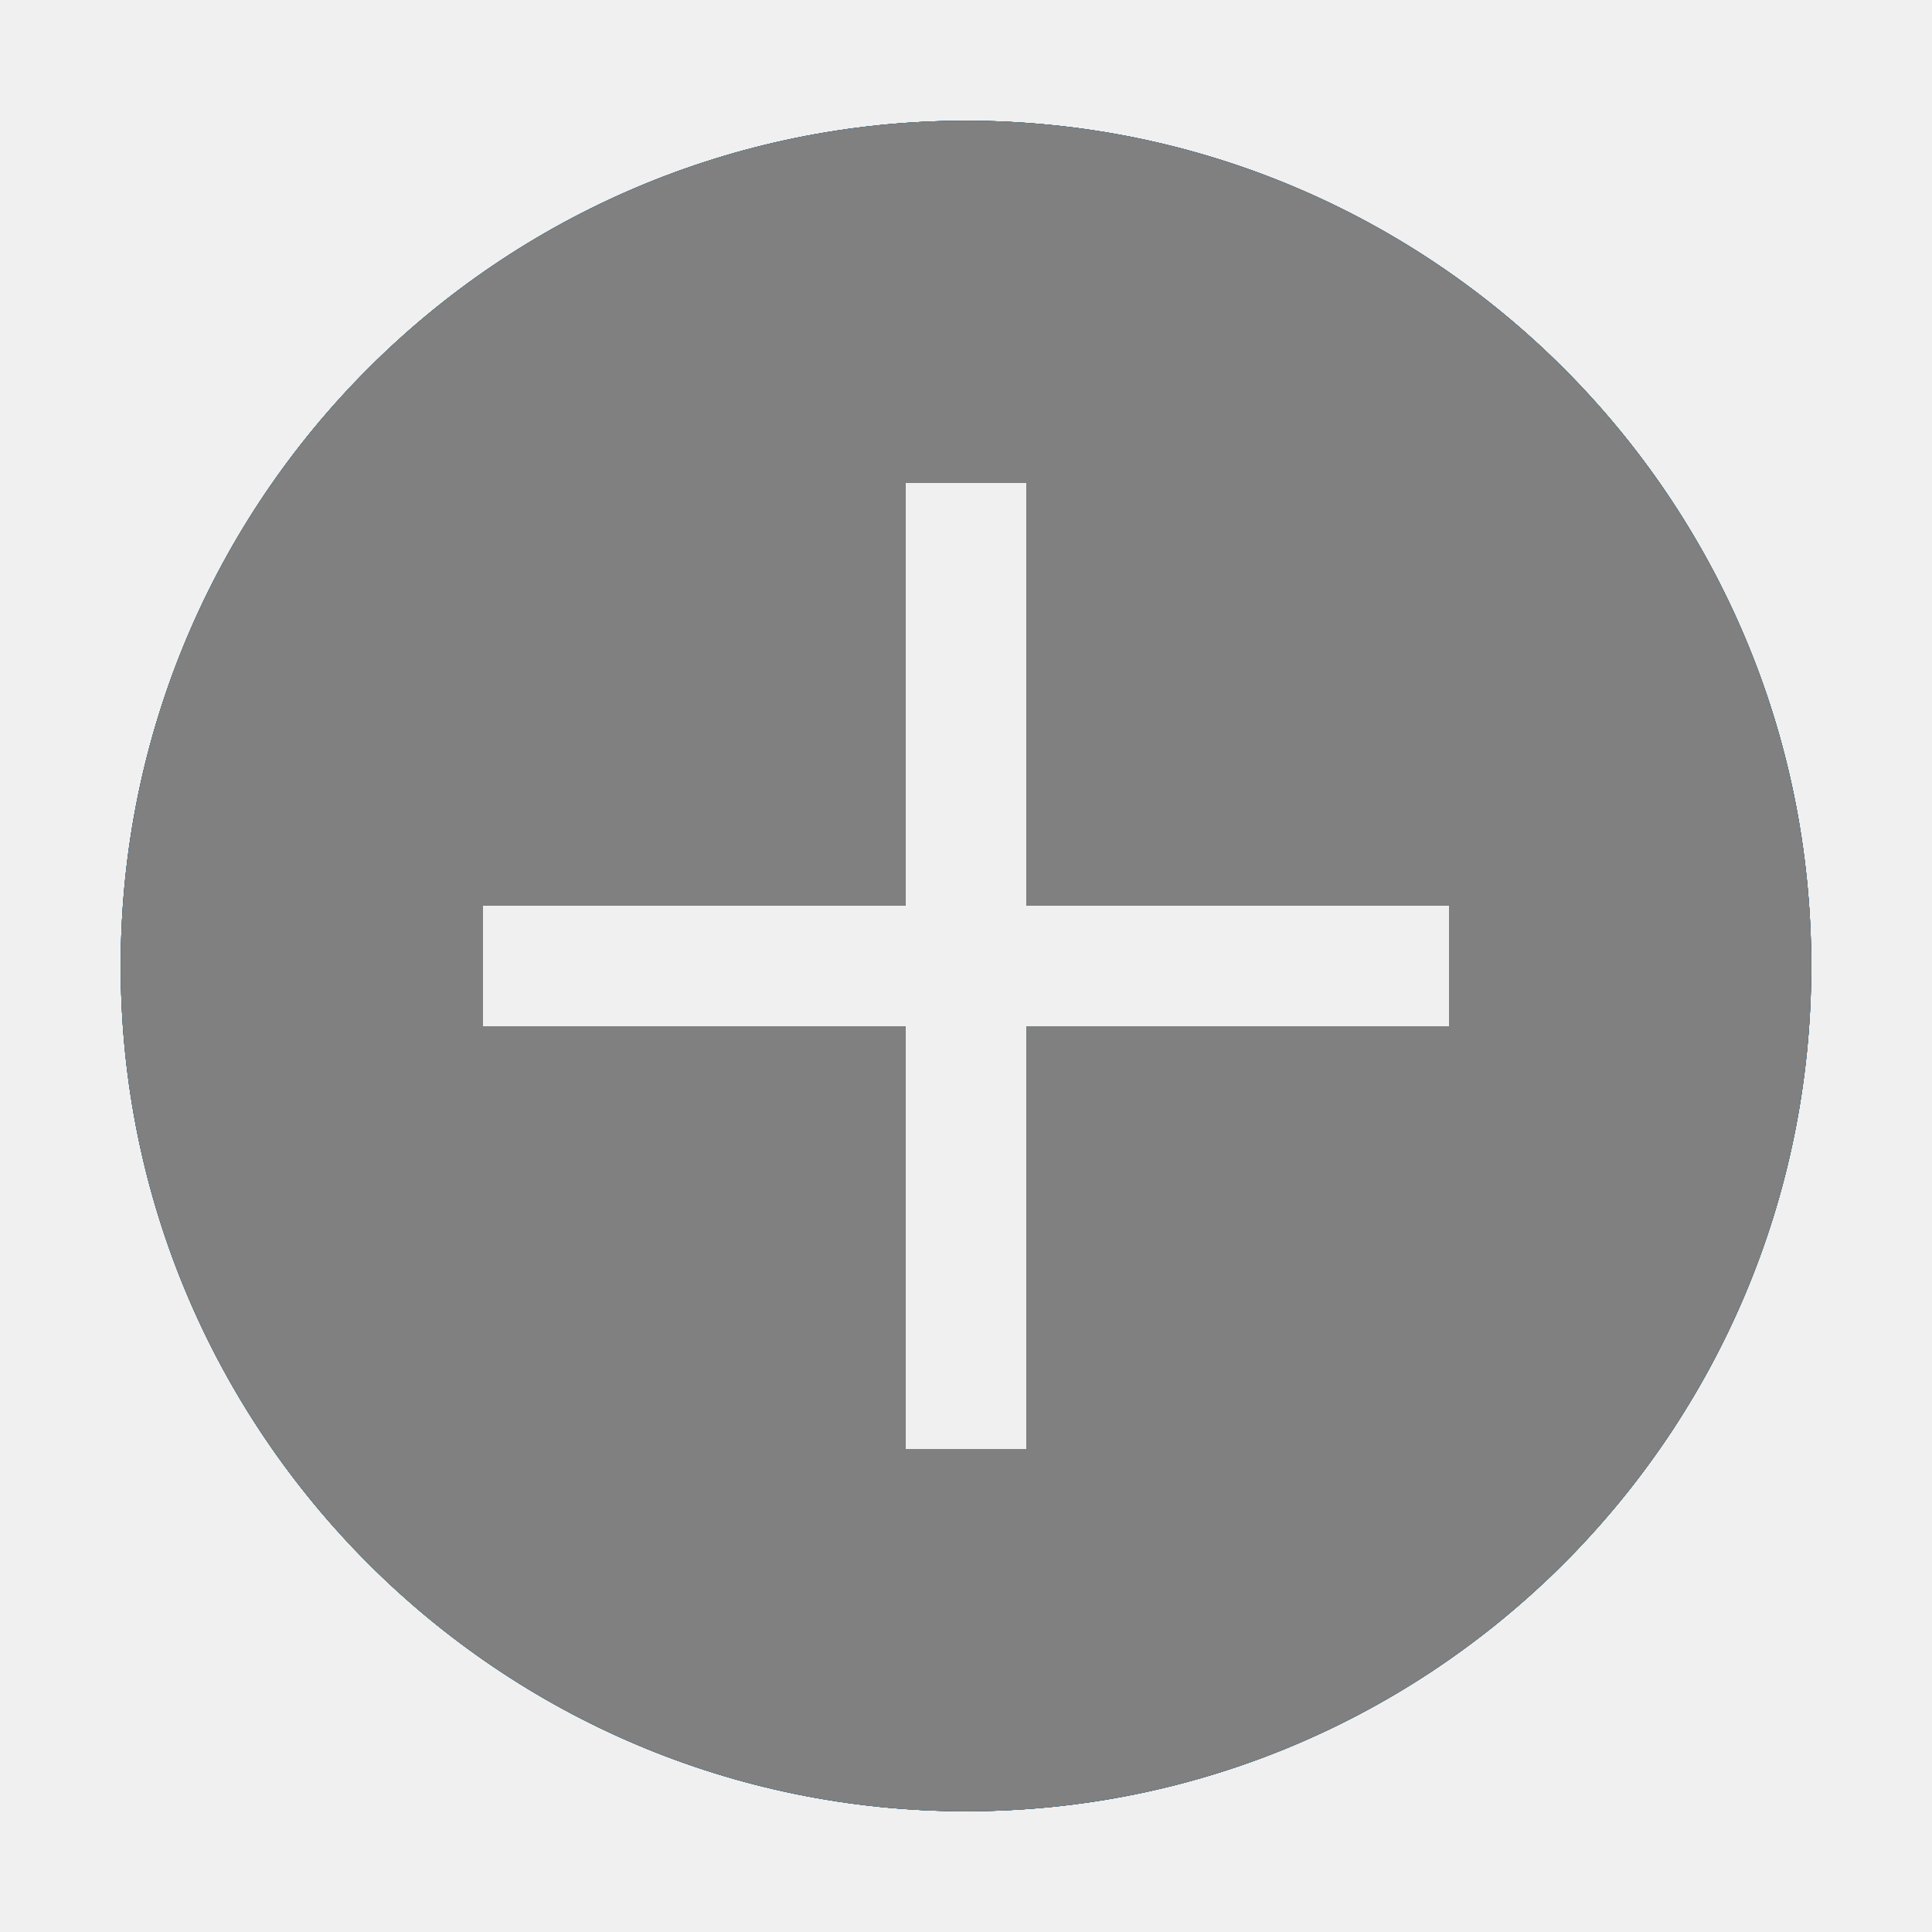
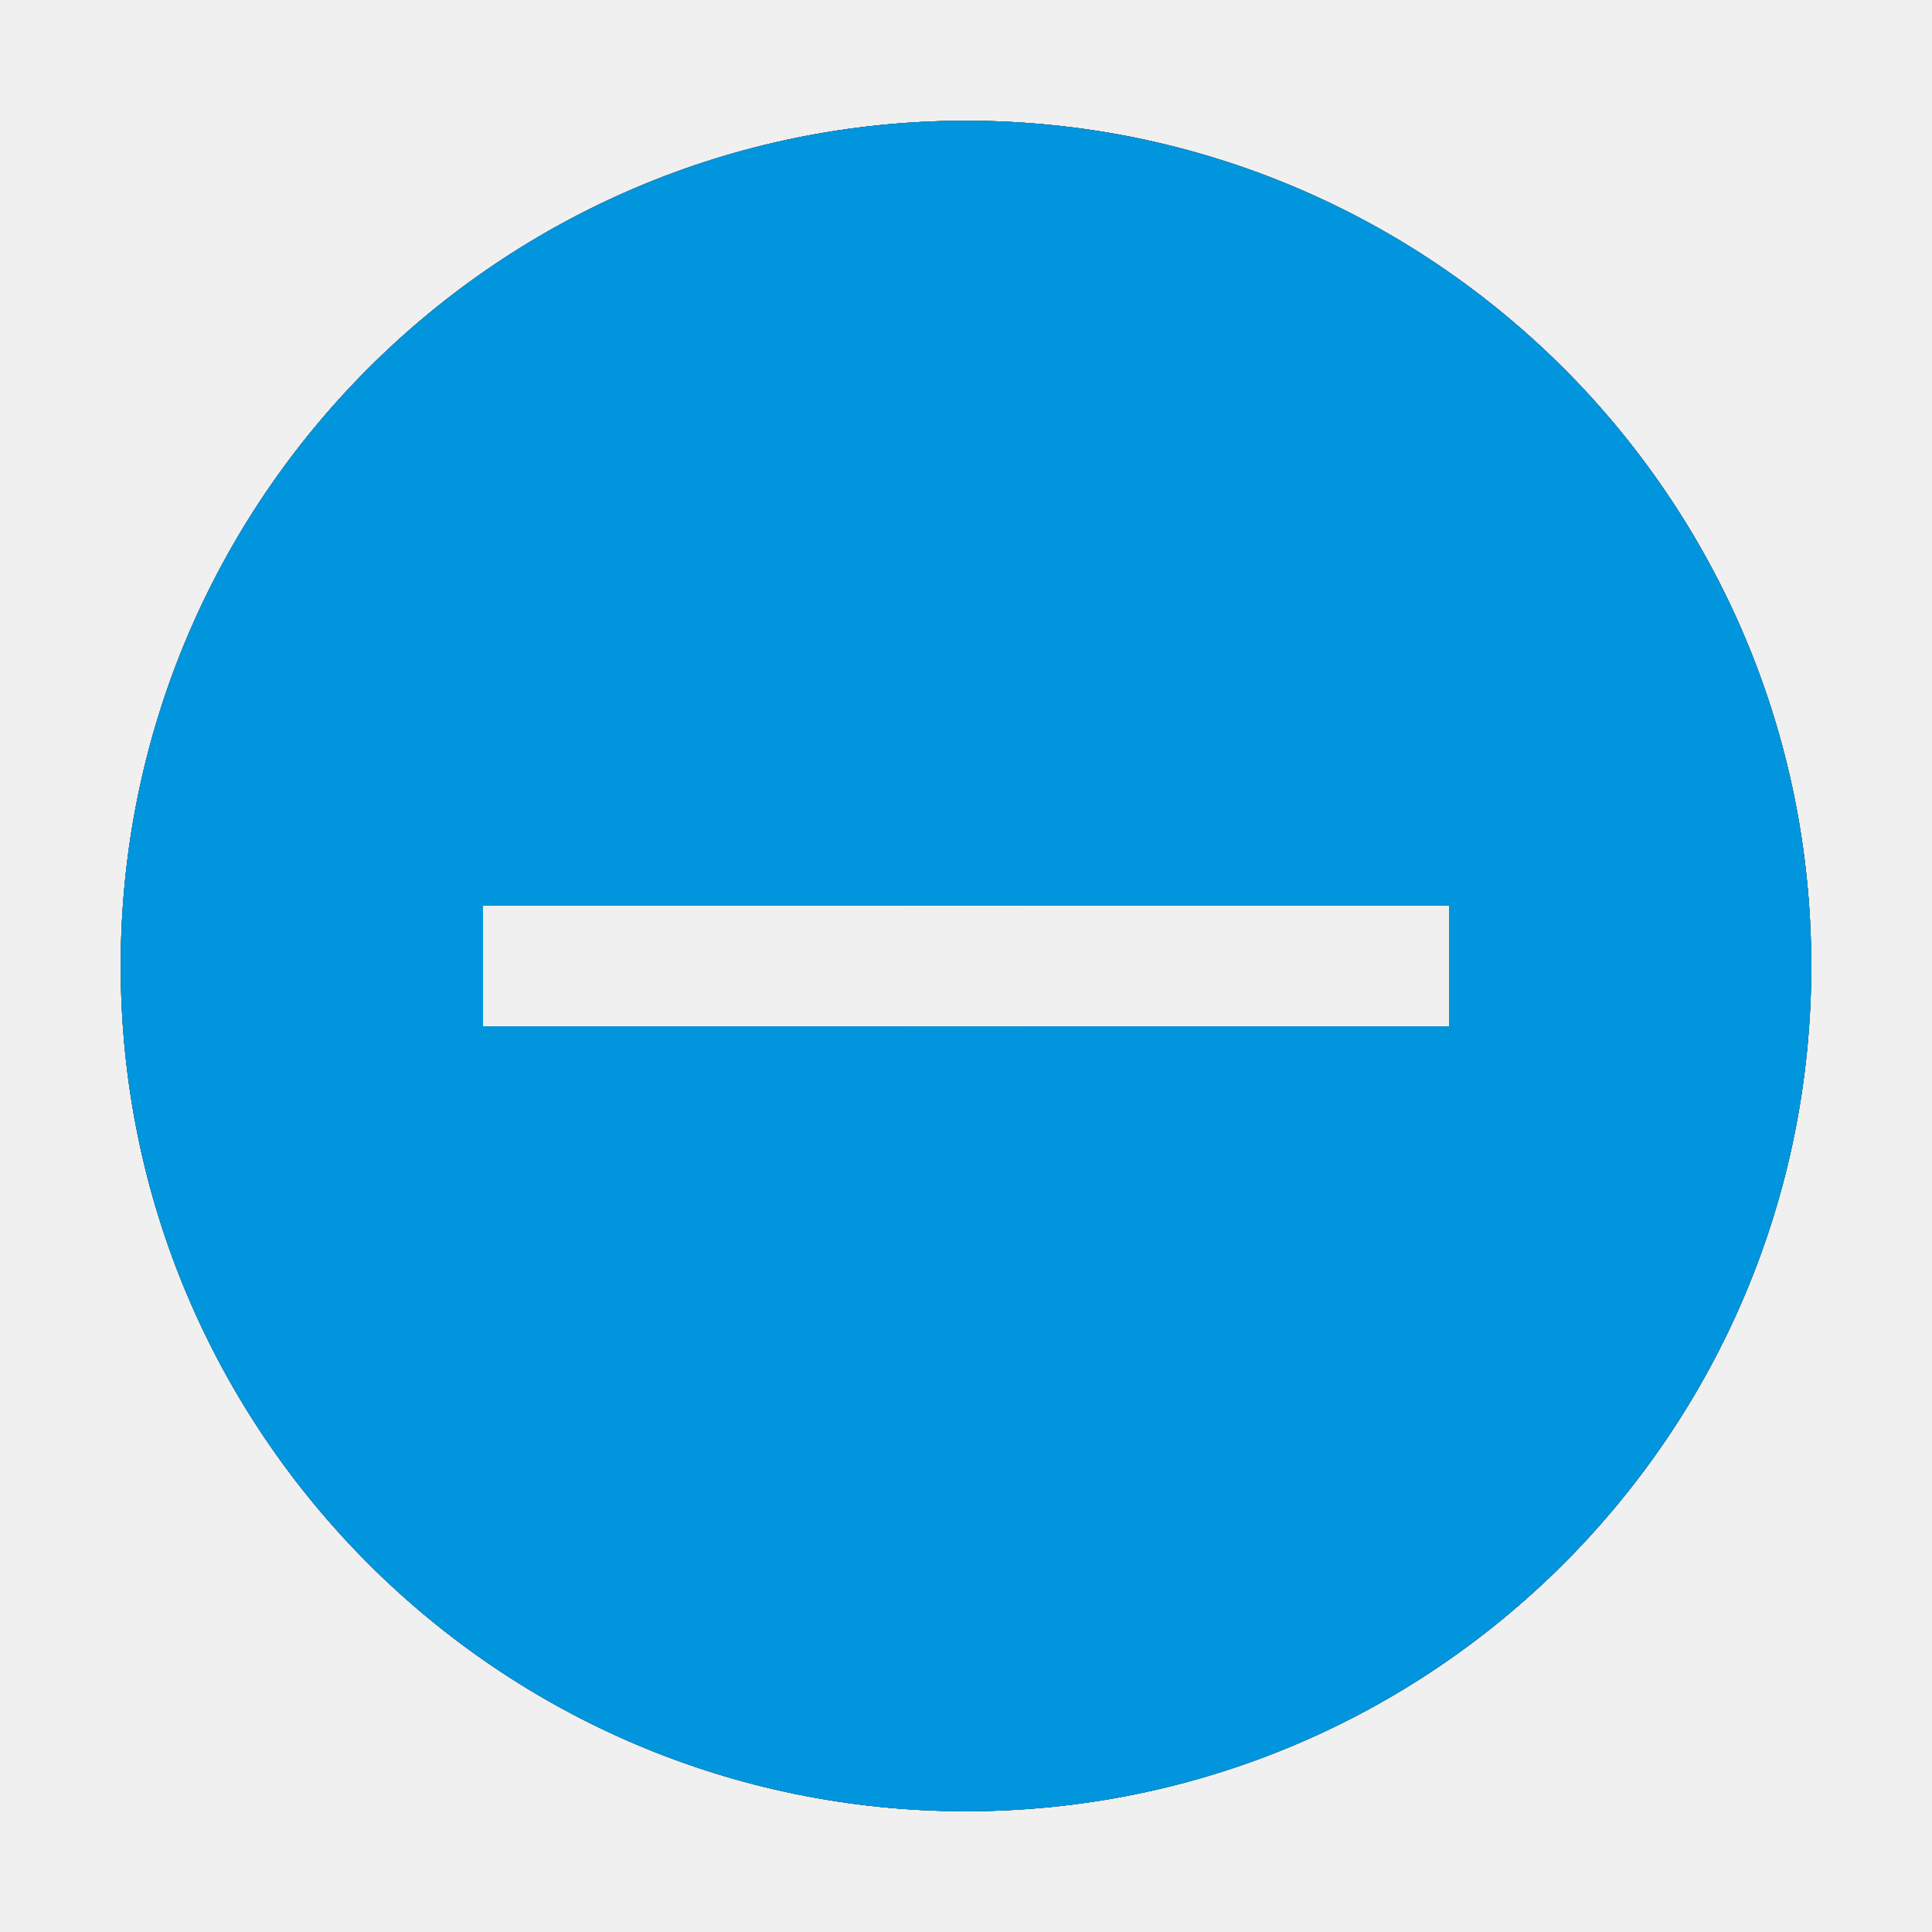
<svg xmlns="http://www.w3.org/2000/svg" xmlns:xlink="http://www.w3.org/1999/xlink" viewBox="0 0 16 16" xml:space="preserve">
  <defs>
    <style type="text/css">
      use:not(:target) {
        display: none;
      }

-       #addpage {
+       #addpage, #alreadyadded {
        fill: #808080;
      }
-       #addpage-hover {
+       #addpage-hover, #alreadyadded-hover {
        fill: #555555;
      }
-       #addpage-active {
+       #addpage-active, #alreadyadded-active {
        fill: #0095DD;
-       }
- 
-       #alreadyadded {
-         fill: #0095DD;
-       }
-       #alreadyadded-hover {
-         fill: #555555;
-       }
-       #alreadyadded-active {
-         fill: #808080;
      }
    </style>
    <mask id="plus-mask">
      <rect width="100%" height="100%" fill="white" />
      <rect x="4" y="7.5" width="8" height="1" />
      <rect x="7.5" y="4" width="1" height="8" />
    </mask>
+     <mask id="minus-mask">
+       <rect width="100%" height="100%" fill="white" />
+       <rect x="4" y="7.5" width="8" height="1" />
+     </mask>
    <g id="addpage-shape">
      <circle cx="8" cy="8" r="7" mask="url(#plus-mask)" />
+     </g>
+     <g id="removepage-shape">
+       <circle cx="8" cy="8" r="7" mask="url(#minus-mask)" />
    </g>
  </defs>
  <use id="addpage" xlink:href="#addpage-shape" />
  <use id="addpage-hover" xlink:href="#addpage-shape" />
  <use id="addpage-active" xlink:href="#addpage-shape" />
-   <use id="alreadyadded" xlink:href="#addpage-shape" />
-   <use id="alreadyadded-hover" xlink:href="#addpage-shape" />
-   <use id="alreadyadded-active" xlink:href="#addpage-shape" />
+   <use id="alreadyadded" xlink:href="#removepage-shape" />
+   <use id="alreadyadded-hover" xlink:href="#removepage-shape" />
+   <use id="alreadyadded-active" xlink:href="#removepage-shape" />
</svg>
